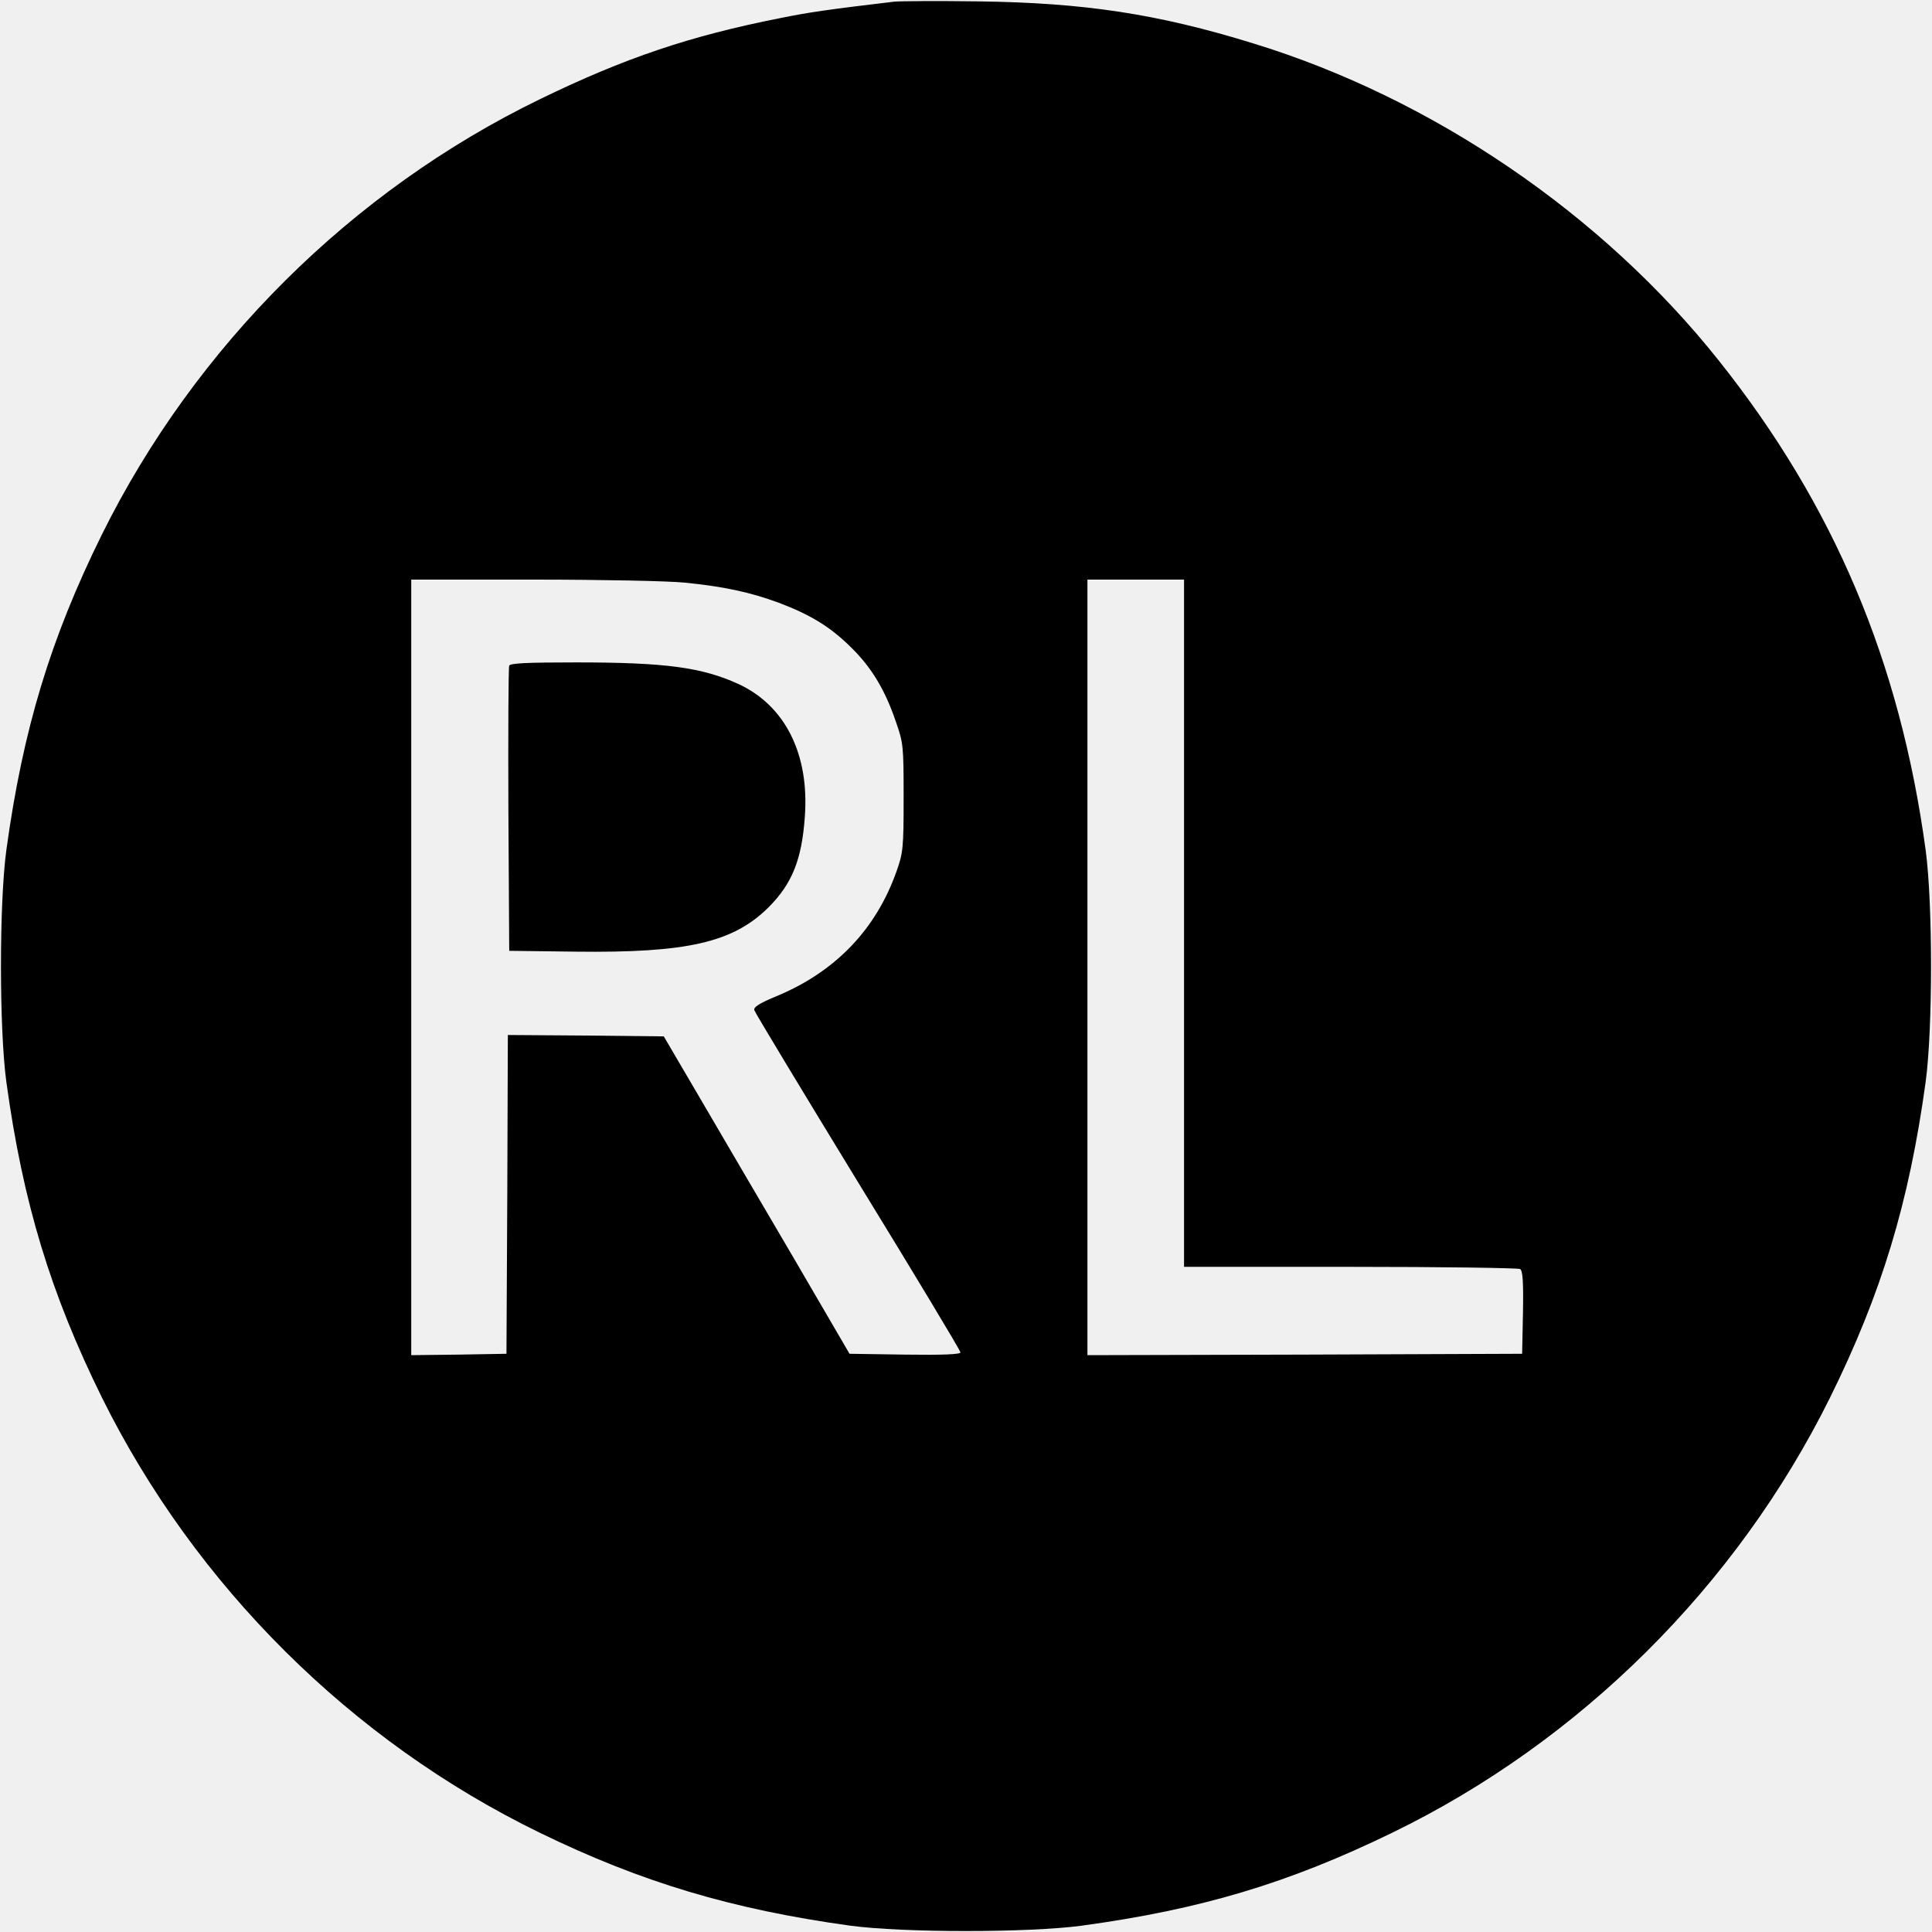
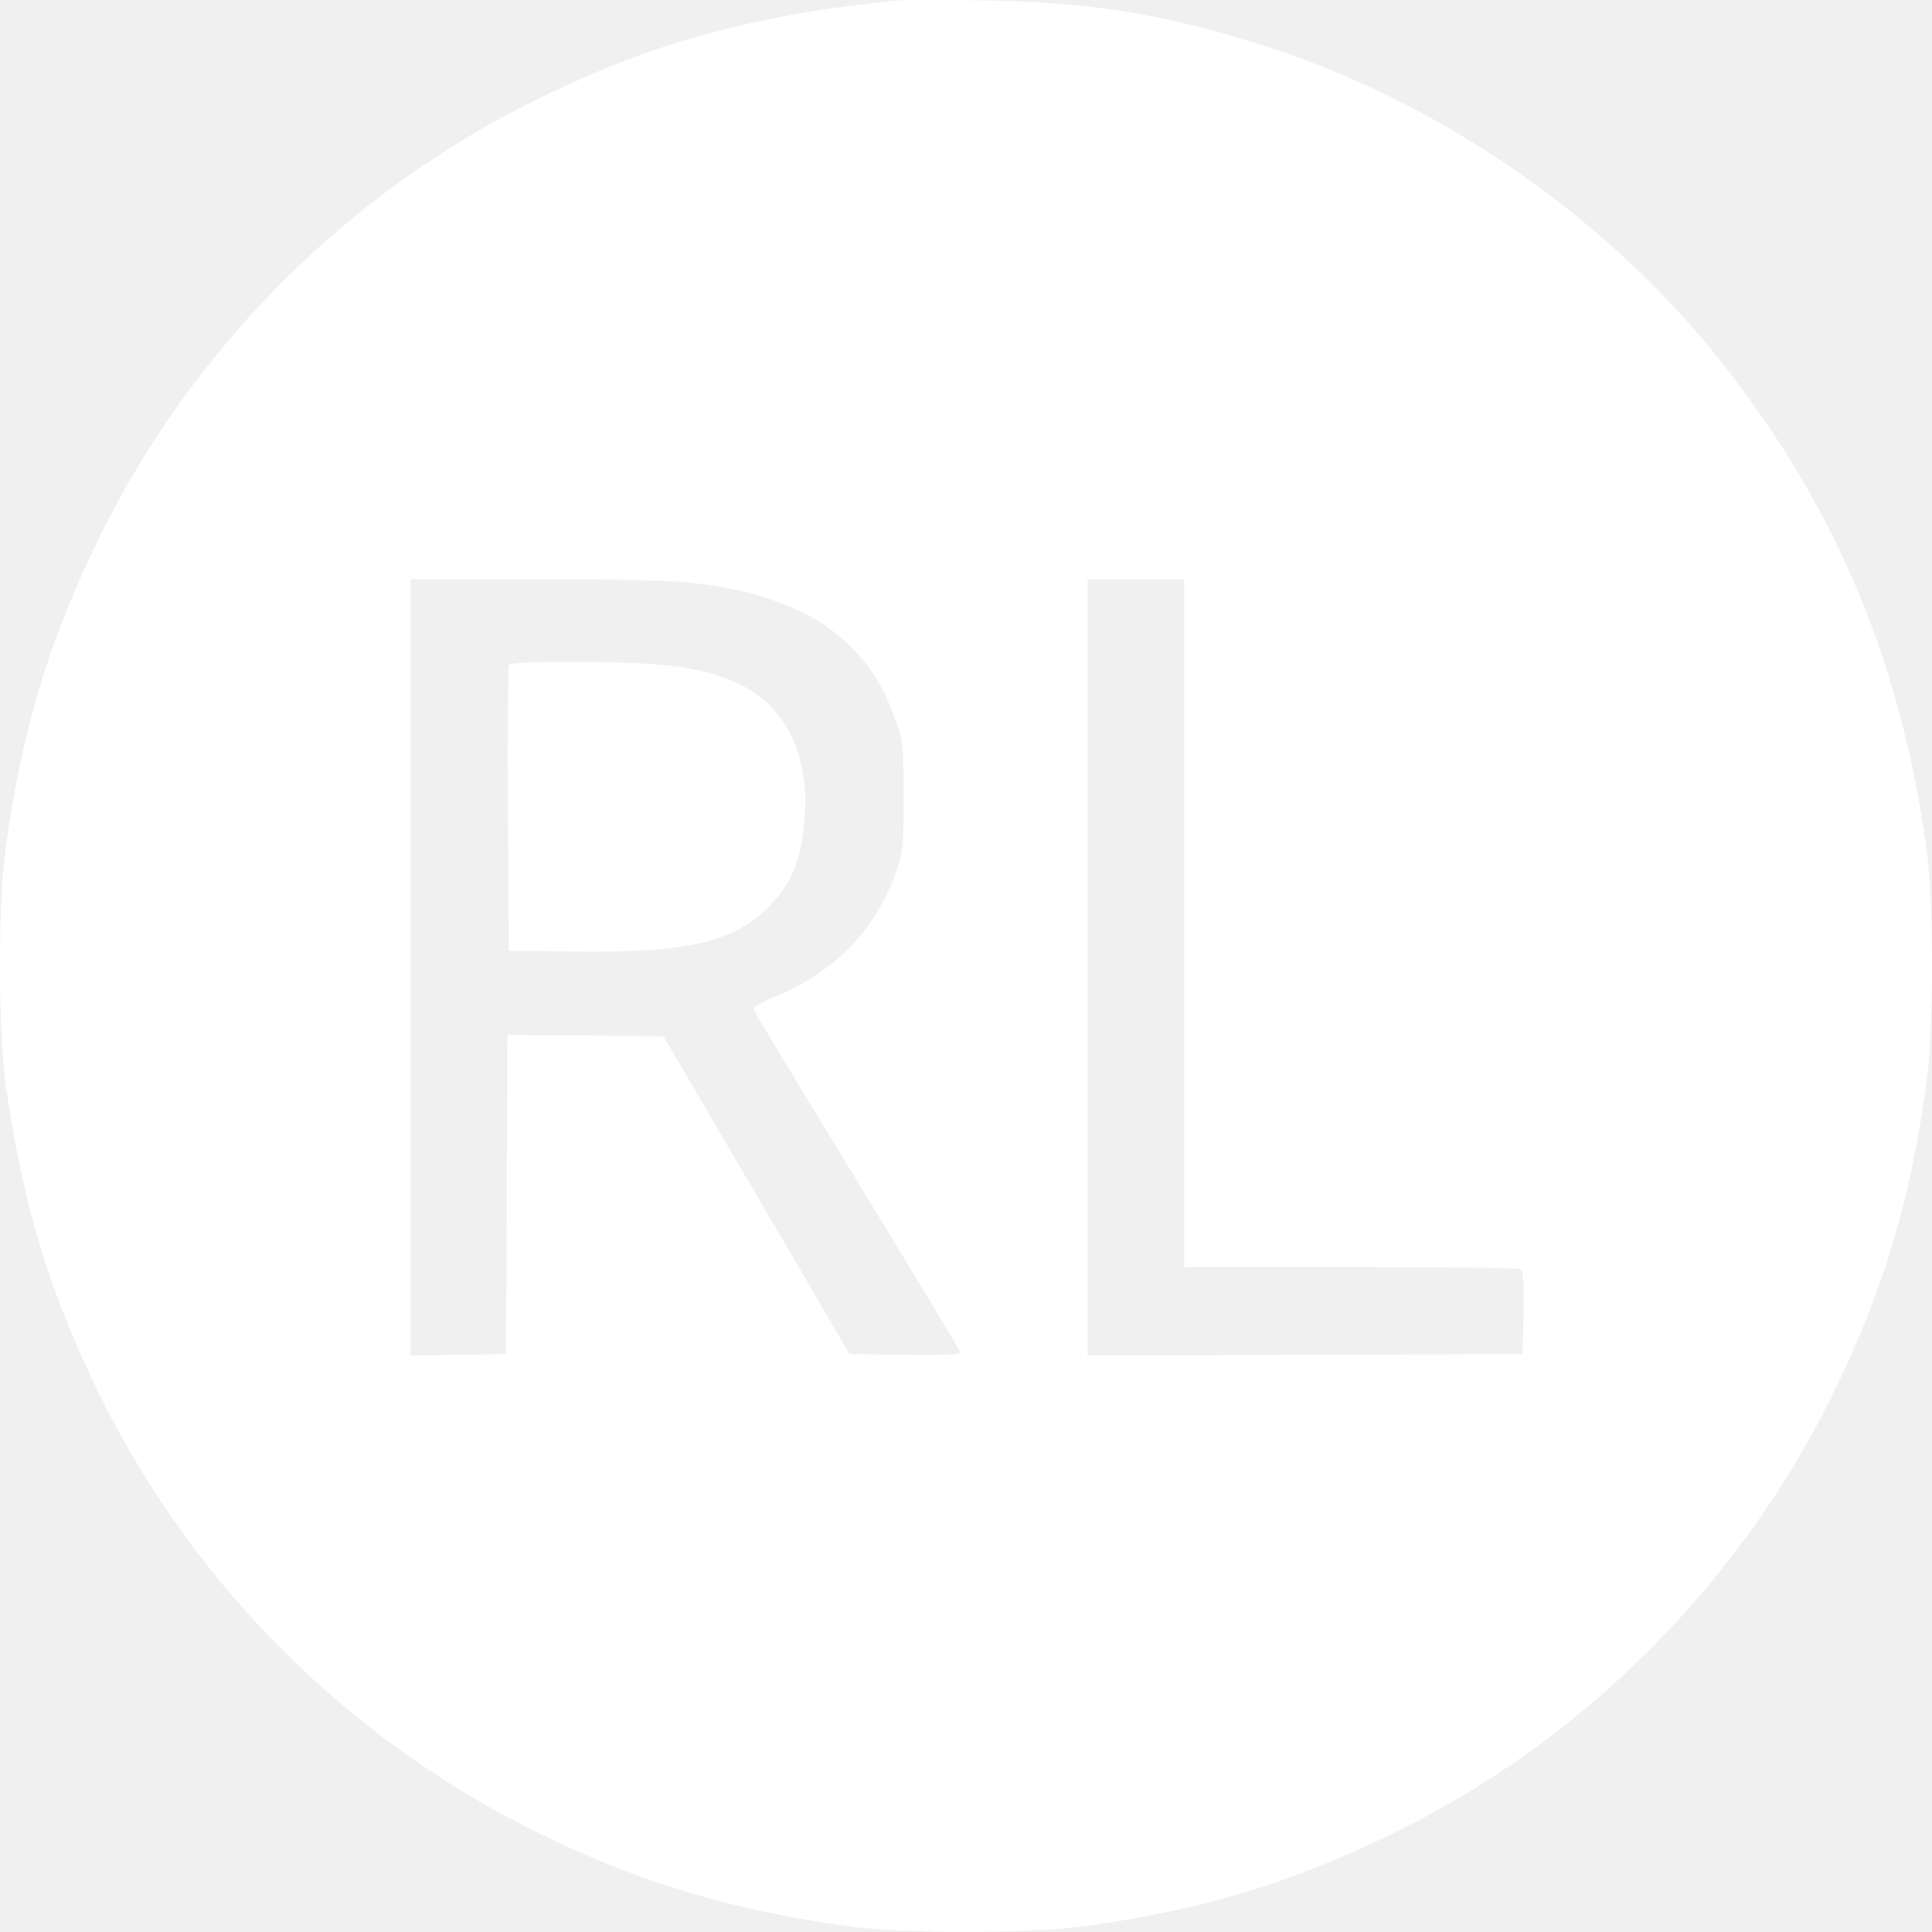
- <svg xmlns="http://www.w3.org/2000/svg" version="1.0" width="700pt" height="700pt" viewBox="0 0 700 700" preserveAspectRatio="xMidYMid meet">
-   <g transform="translate(0,700) scale(0.1,-0.1)" fill="#000000" stroke="none">
-     <path d="M3240 6994 c-237 -28 -313 -39 -415 -60 -324 -64 -562 -144 -870 -294 -681 -331 -1247 -894 -1585 -1575 -187 -378 -287 -708 -347 -1145 -26 -192 -26 -648 0 -840 60 -437 160 -766 347 -1145 338 -681 903 -1243 1585 -1575 369 -180 698 -278 1125 -337 192 -26 648 -26 840 0 432 59 749 154 1125 337 681 331 1247 894 1585 1575 187 378 287 708 347 1145 26 192 26 648 0 840 -93 683 -332 1249 -749 1773 -422 531 -1038 951 -1688 1150 -346 107 -613 147 -995 152 -148 2 -286 1 -305 -1z m-759 -2105 c142 -14 238 -35 341 -73 116 -44 188 -88 264 -164 72 -71 121 -152 160 -267 27 -77 28 -88 28 -275 0 -182 -2 -200 -25 -265 -75 -214 -225 -369 -442 -457 -57 -24 -77 -37 -74 -48 2 -8 171 -288 375 -622 205 -334 372 -612 372 -618 0 -7 -62 -10 -201 -8 l-201 3 -207 355 c-115 195 -266 454 -337 575 l-129 220 -282 3 -283 2 -2 -577 -3 -578 -172 -3 -173 -2 0 1405 0 1405 444 0 c244 0 490 -5 547 -11z m1809 -1234 l0 -1245 603 0 c331 0 608 -4 615 -8 9 -7 12 -45 10 -158 l-3 -149 -787 -3 -788 -2 0 1405 0 1405 175 0 175 0 0 -1245z" />
-     <path d="M1845 4588 c-3 -7 -4 -242 -3 -523 l3 -510 240 -3 c405 -5 572 33 701 162 84 85 119 171 130 326 17 226 -70 402 -239 481 -133 61 -264 79 -590 79 -181 0 -239 -3 -242 -12z" />
-   </g>
+ <svg xmlns="http://www.w3.org/2000/svg" id="Layer_1" data-name="Layer 1" viewBox="0 0 699.3 699.26">
+   <defs>
+     <style>.cls-1{fill:#fff;}</style>
+   </defs>
+   <path class="cls-1" d="M324,.6c-23.7,2.8-31.3,3.9-41.5,6C250.1,13,226.3,21,195.5,36,127.4,69.1,70.8,125.4,37,193.5,18.3,231.3,8.3,264.3,2.3,308c-2.6,19.2-2.6,64.8,0,84,6,43.7,16,76.6,34.7,114.5A348.81,348.81,0,0,0,195.5,664c36.9,18,69.8,27.8,112.5,33.7,19.2,2.6,64.8,2.6,84,0,43.2-5.9,74.9-15.4,112.5-33.7,68.1-33.1,124.7-89.4,158.5-157.5,18.7-37.8,28.7-70.8,34.7-114.5,2.6-19.2,2.6-64.8,0-84-9.3-68.3-33.2-124.9-74.9-177.3C580.6,77.6,519,35.6,454,15.7,419.4,5,392.7,1,354.5.5,339.7.3,325.9.4,324,.6ZM248.1,211.1c14.2,1.4,23.8,3.5,34.1,7.3,11.6,4.4,18.8,8.8,26.4,16.4,7.2,7.1,12.1,15.2,16,26.7,2.7,7.7,2.8,8.8,2.8,27.5,0,18.2-.2,20-2.5,26.5-7.5,21.4-22.5,36.9-44.2,45.7-5.7,2.4-7.7,3.7-7.4,4.8.2.8,17.1,28.8,37.5,62.2S348,489.4,348,490s-6.2,1-20.1.8l-20.1-.3L287.1,455c-11.5-19.5-26.6-45.4-33.7-57.5l-12.9-22-28.2-.3L184,375l-.2,57.7-.3,57.8-17.2.3L149,491V210h44.4C217.8,210,242.4,210.5,248.1,211.1ZM429,334.5V459h60.3c33.1,0,60.8.4,61.5.8.9.7,1.2,4.5,1,15.8l-.3,14.9-78.7.3L394,491V210h35Z" transform="translate(-0.35 -0.39)" />
+   <path class="cls-1" d="M184.5,241.2c-.3.7-.4,24.2-.3,52.3l.3,51,24,.3c40.5.5,57.2-3.3,70.1-16.2,8.4-8.5,11.9-17.1,13-32.6,1.7-22.6-7-40.2-23.9-48.1-13.3-6.1-26.4-7.9-59-7.9C190.6,240,184.8,240.3,184.5,241.2Z" transform="translate(-0.35 -0.39)" />
</svg>
